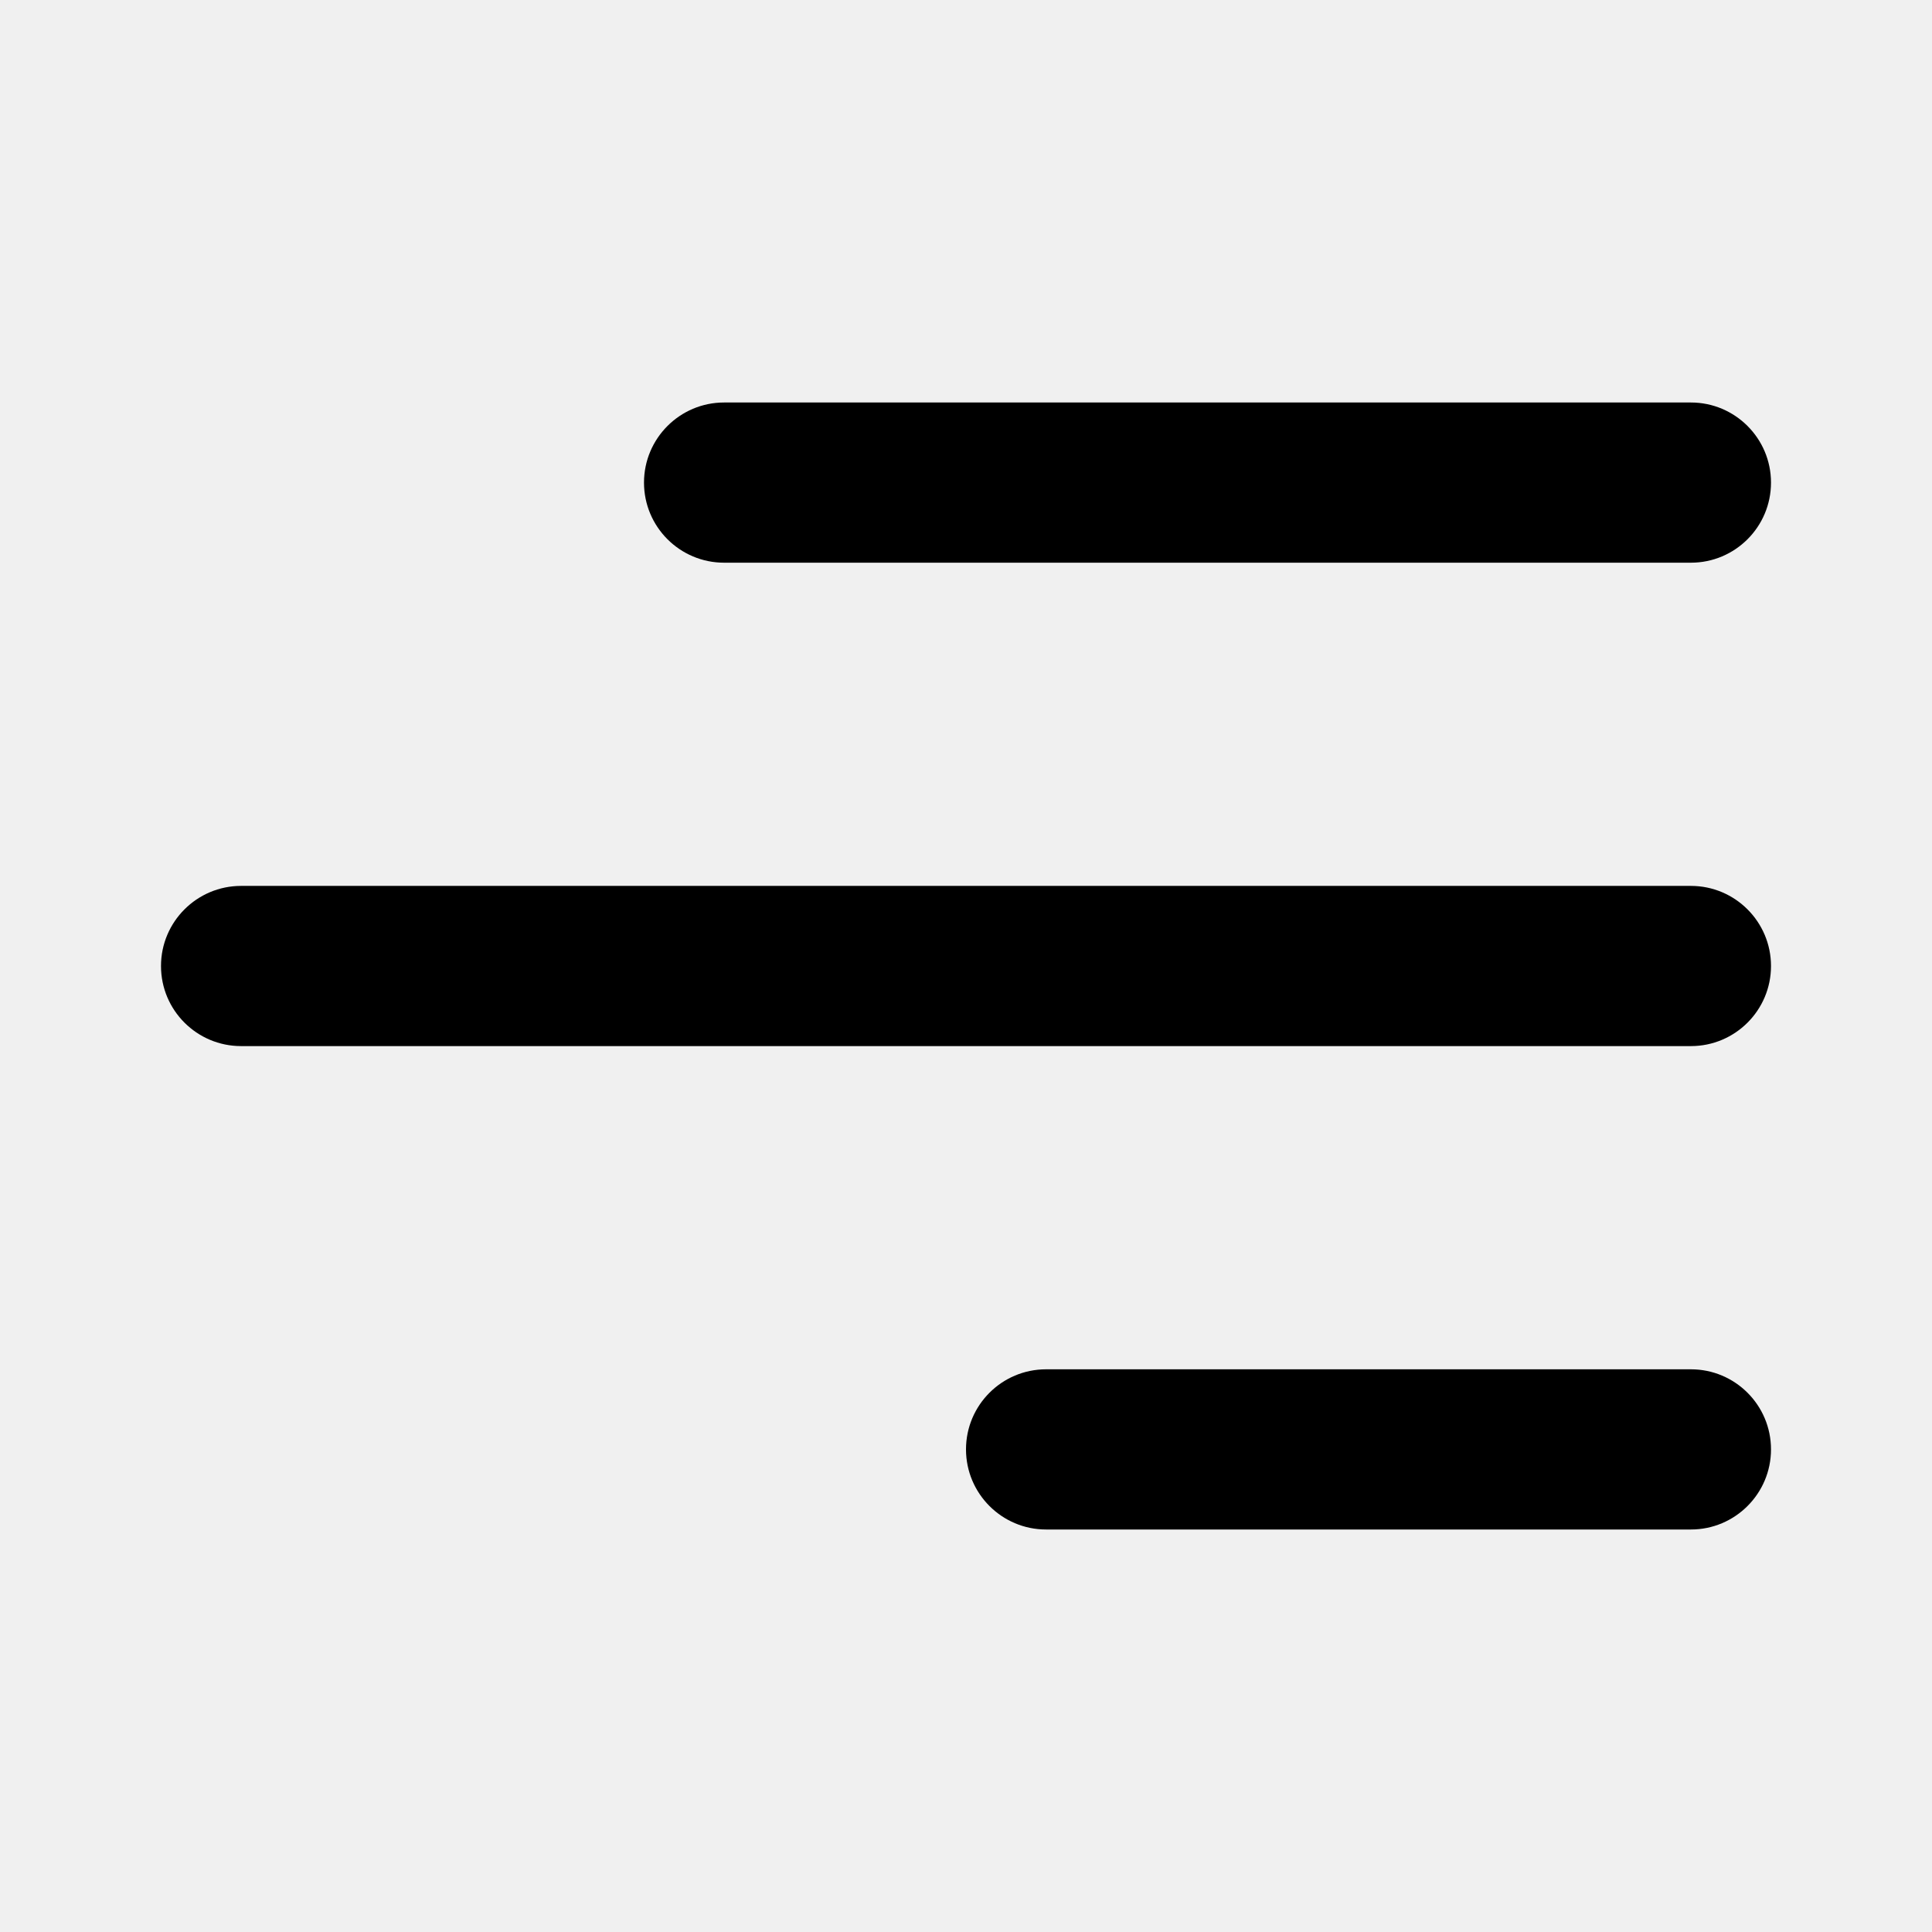
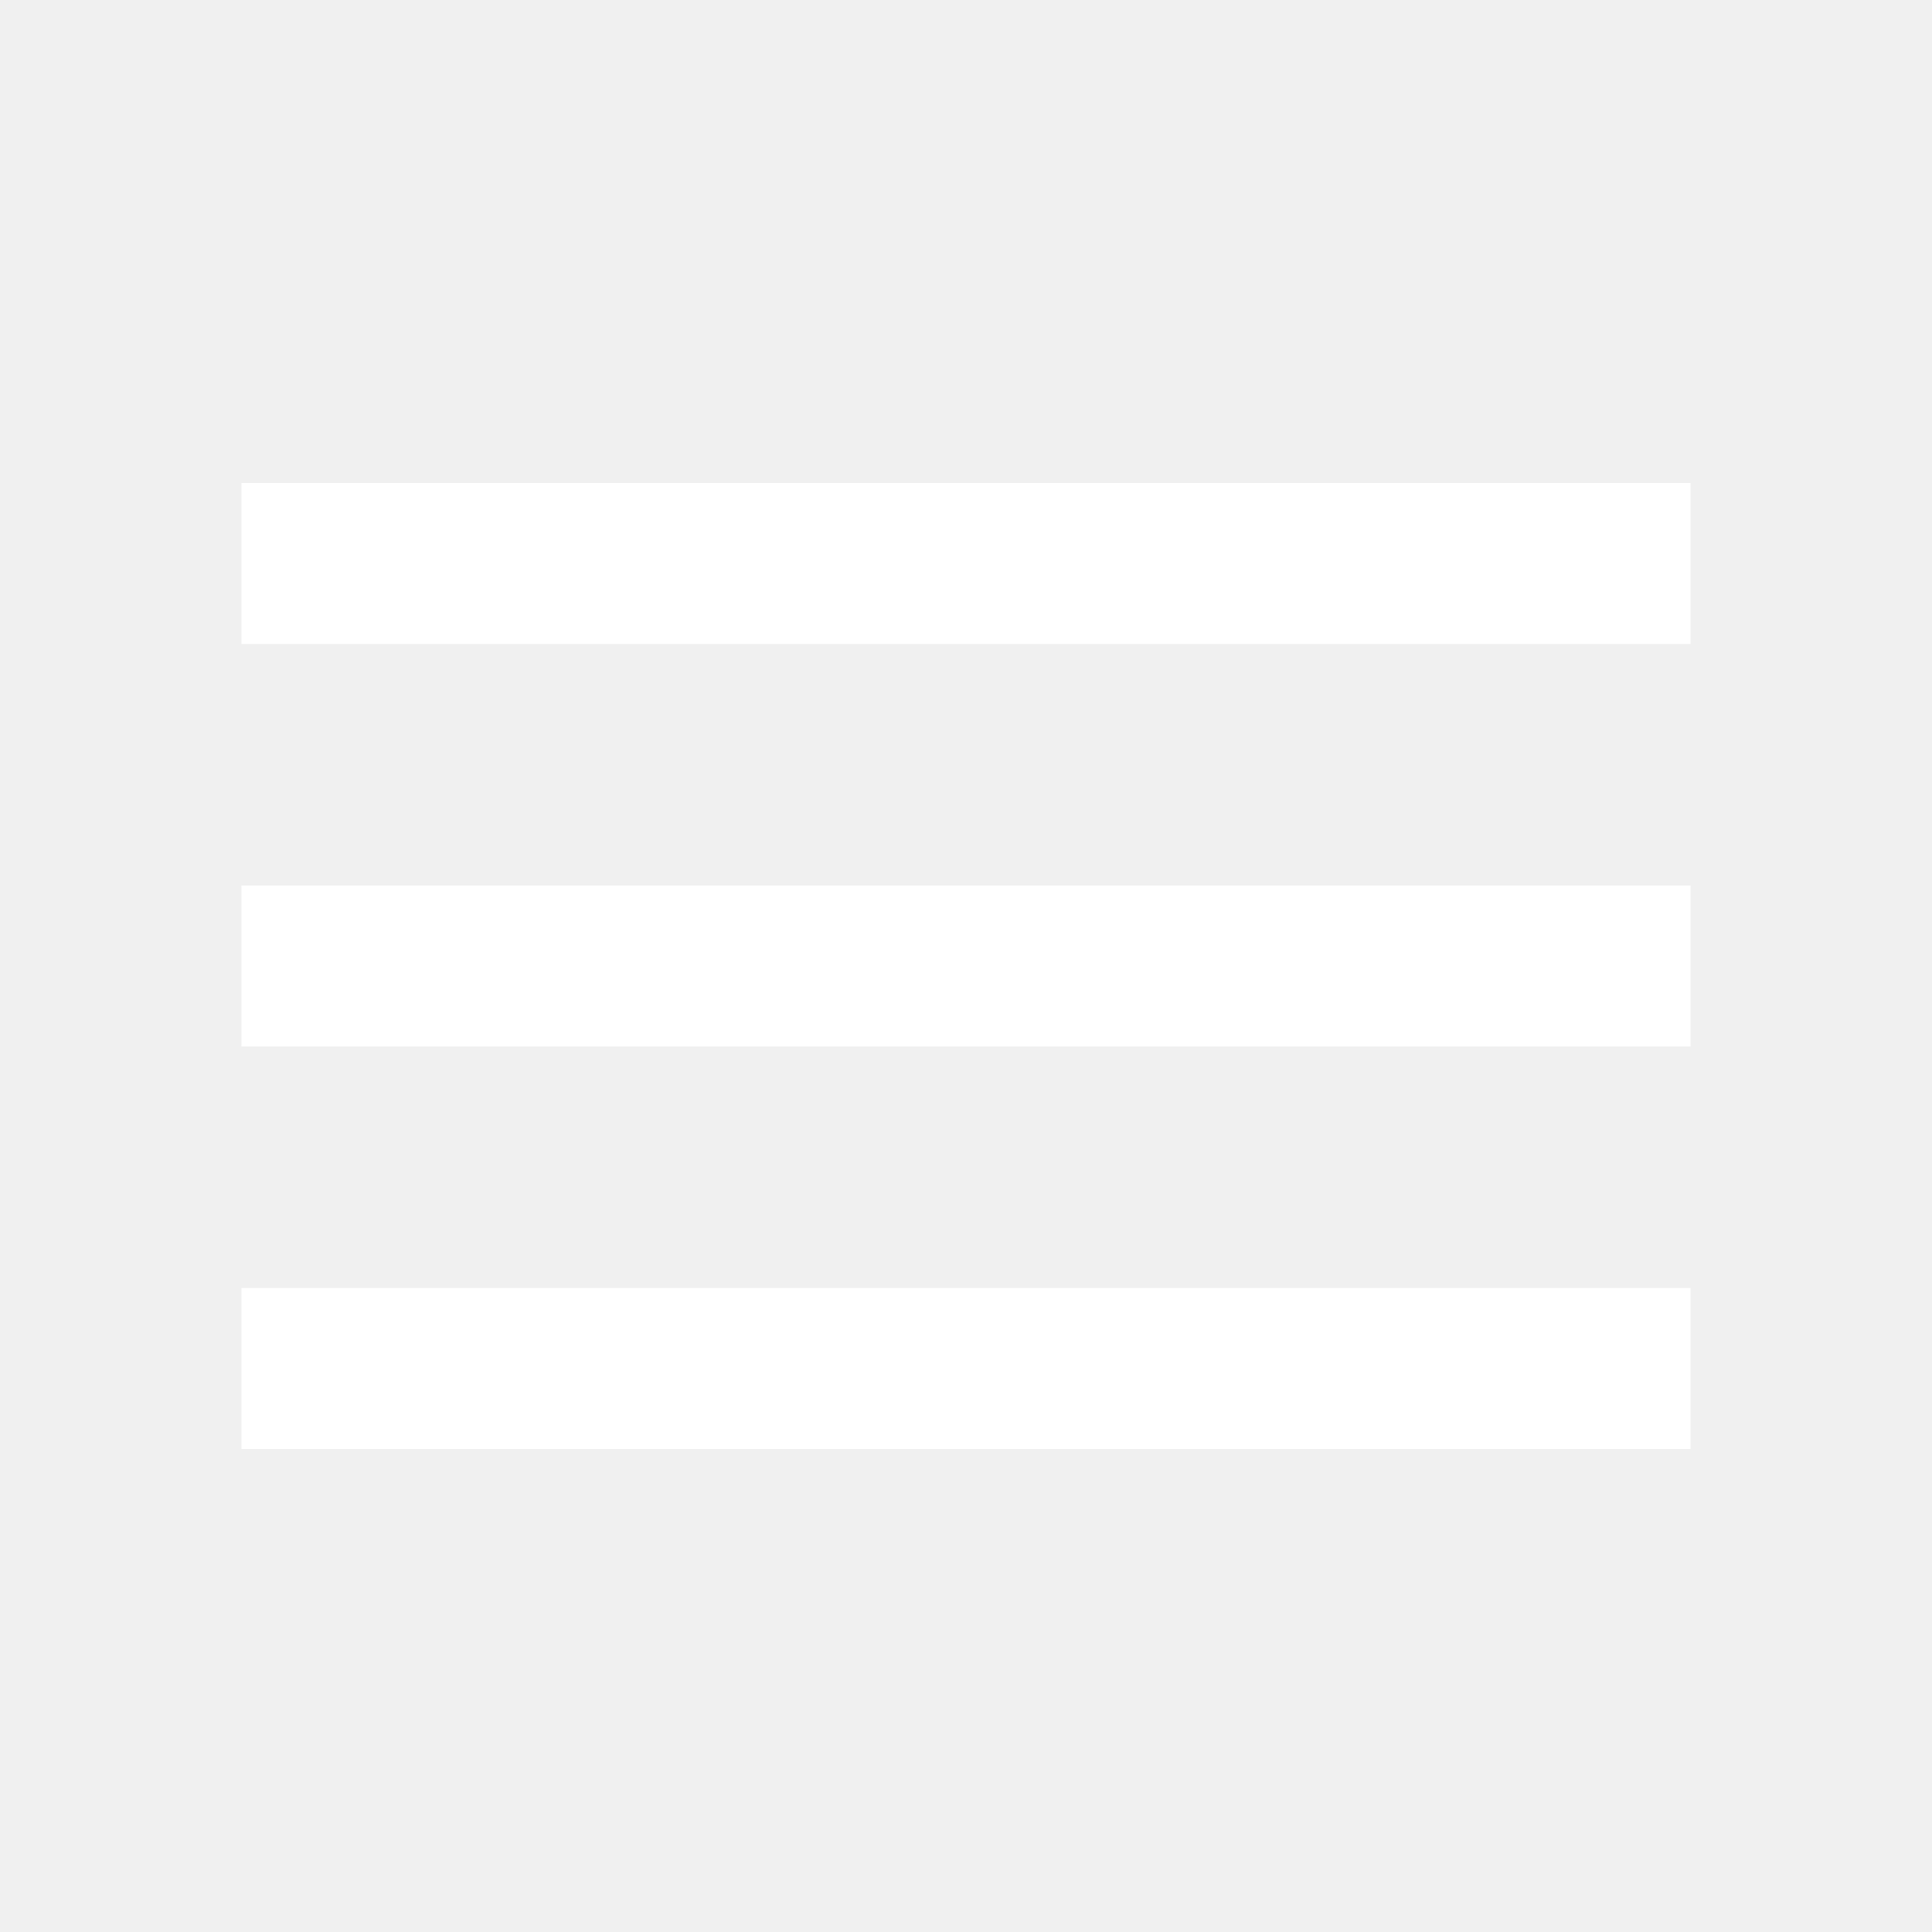
- <svg xmlns="http://www.w3.org/2000/svg" stroke="currentColor" fill="none" stroke-width="0" viewBox="0 0 24 24" font-size="28" height="1em" width="1em">
-   <path d="M22 18.005C22 18.554 21.554 19 21.005 19H12.995C12.446 19 12 18.554 12 18.005C12 17.455 12.446 17.01 12.995 17.01H21.005C21.554 17.01 22 17.455 22 18.005Z" fill="currentColor" />
-   <path d="M22 12C22 12.55 21.554 12.995 21.005 12.995H2.995C2.446 12.995 2 12.55 2 12C2 11.451 2.446 11.005 2.995 11.005H21.005C21.554 11.005 22 11.451 22 12Z" fill="currentColor" />
-   <path d="M21.005 6.99C21.554 6.99 22 6.545 22 5.995C22 5.446 21.554 5 21.005 5H8.995C8.446 5 8 5.446 8 5.995C8 6.545 8.446 6.99 8.995 6.99H21.005Z" fill="currentColor" />
+ <svg xmlns="http://www.w3.org/2000/svg" height="36px" viewBox="0 0 24 24" width="36px" fill="#FFFFFF">
+   <path d="M0 0h24v24H0V0z" fill="none" />
+   <path d="M3 18h18v-2H3v2zm0-5h18v-2H3v2zm0-7v2h18V6H3z" />
</svg>
